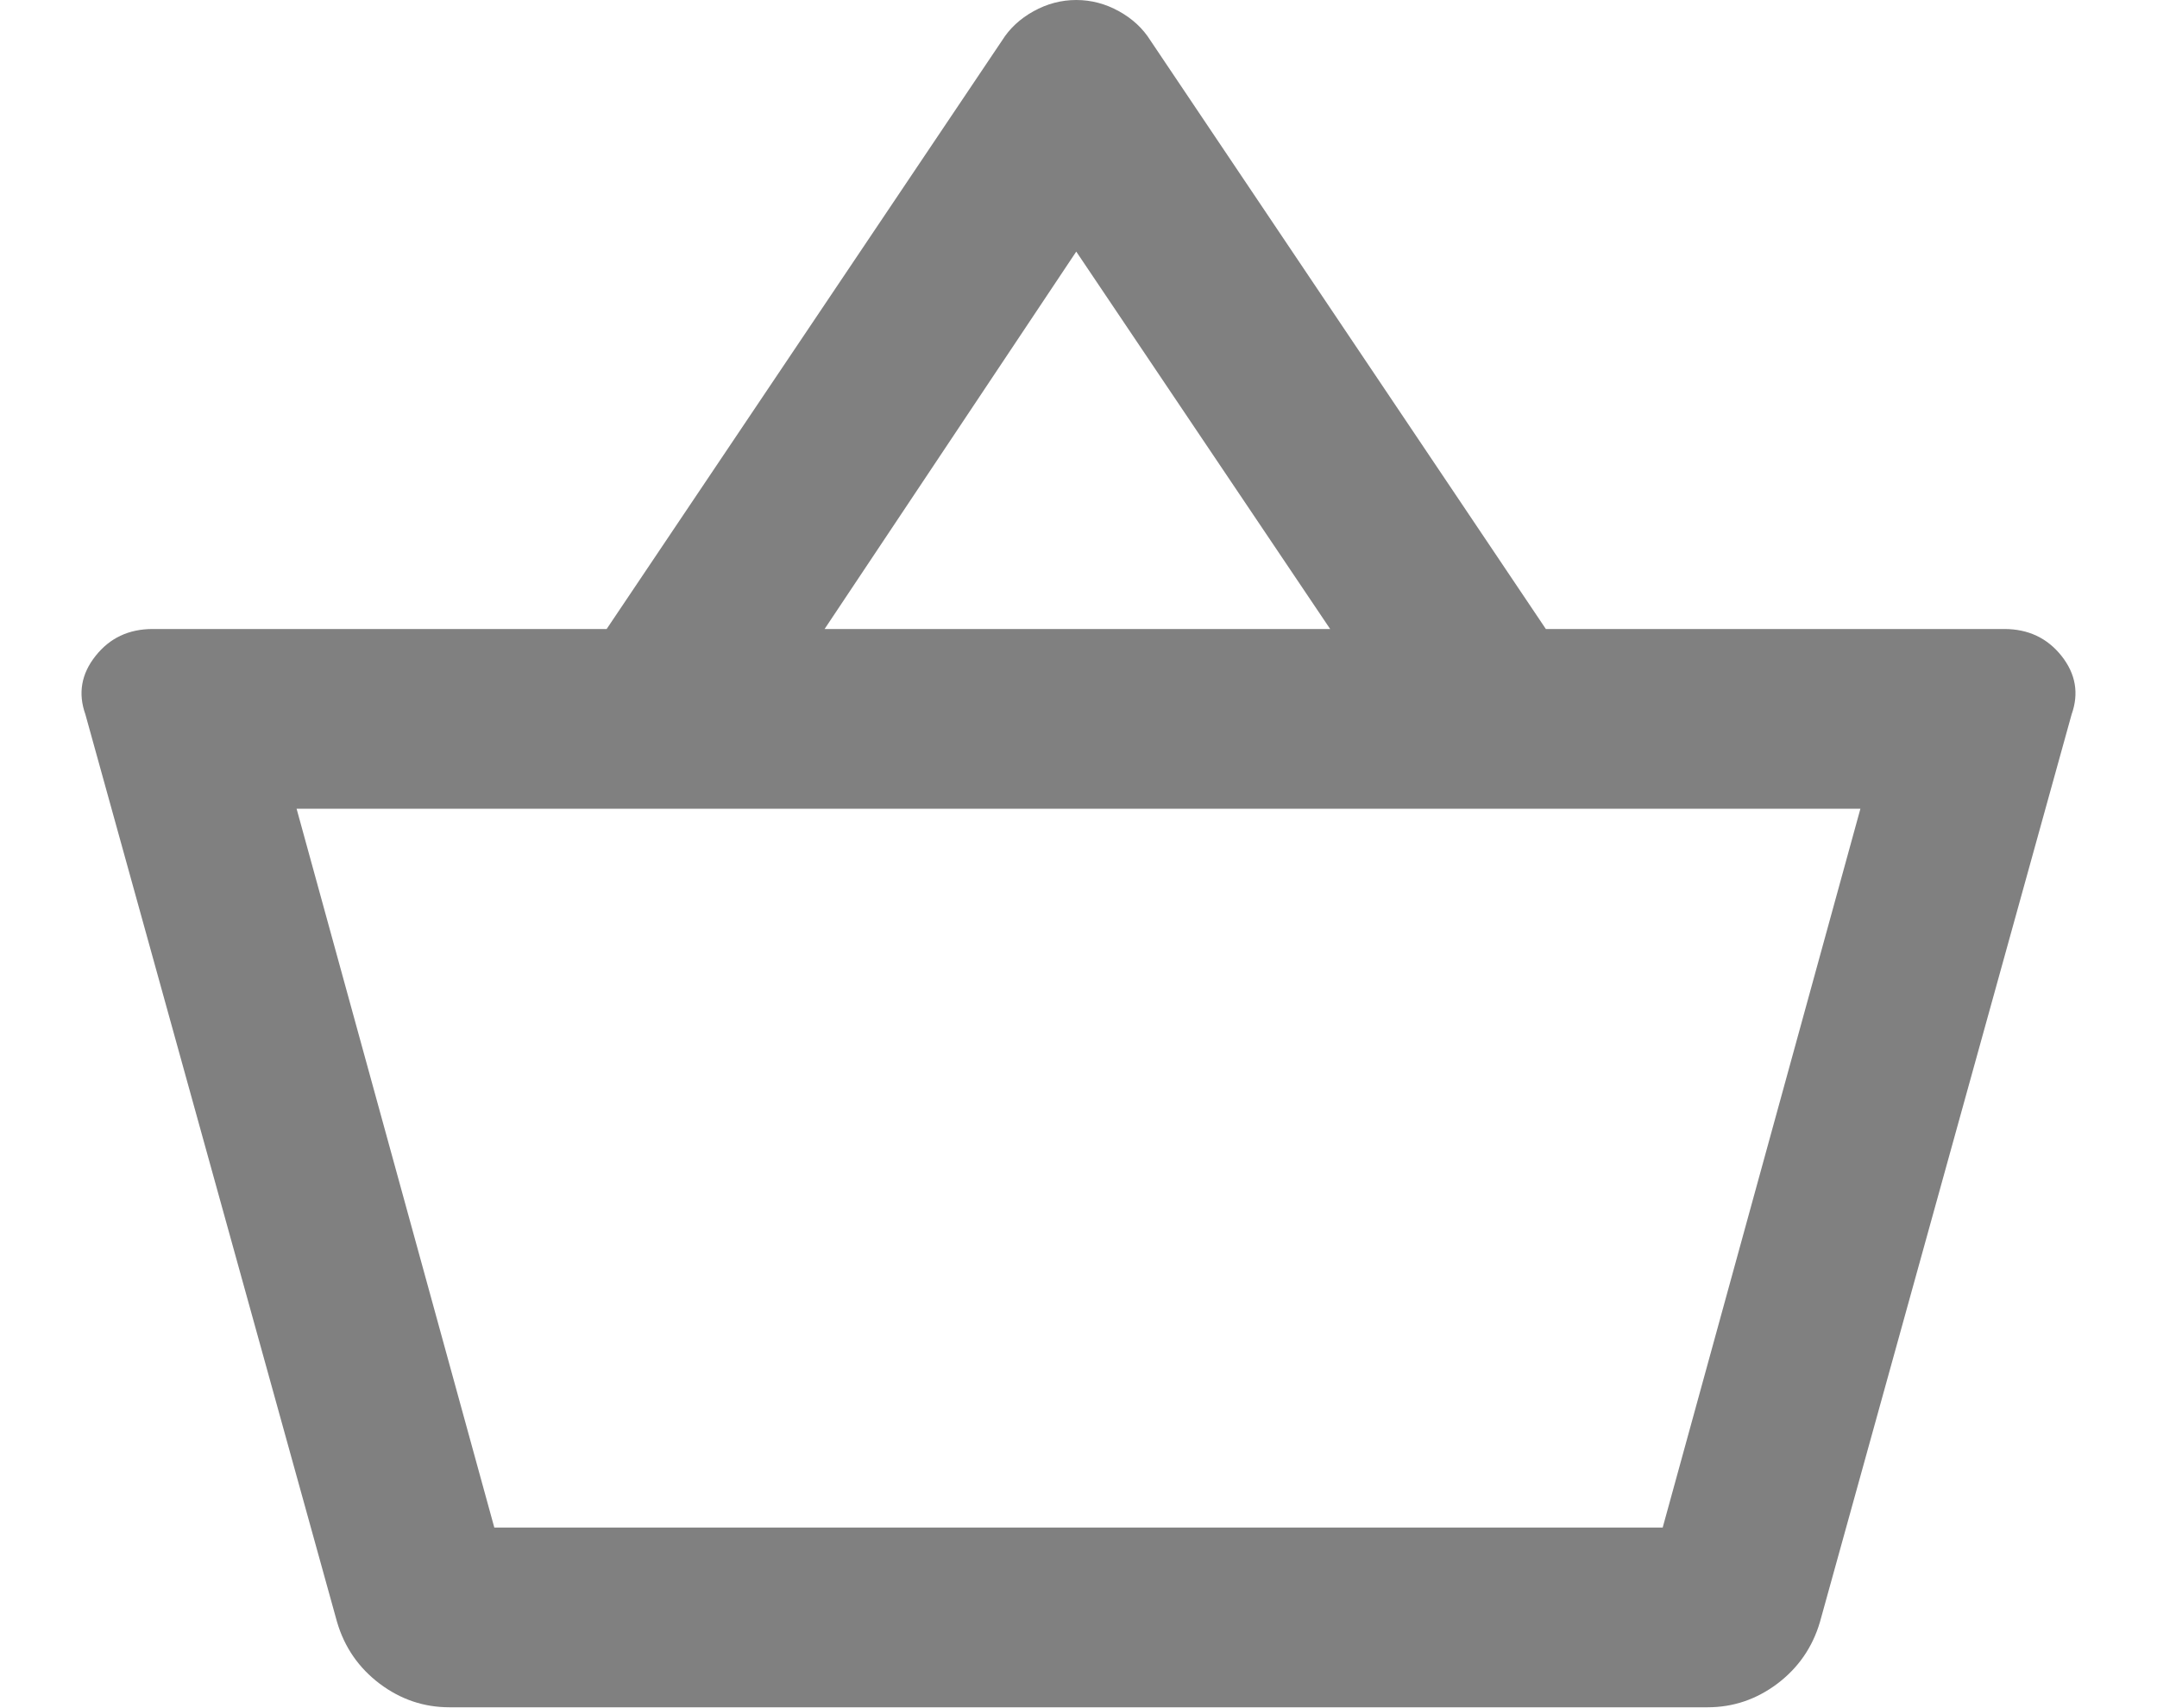
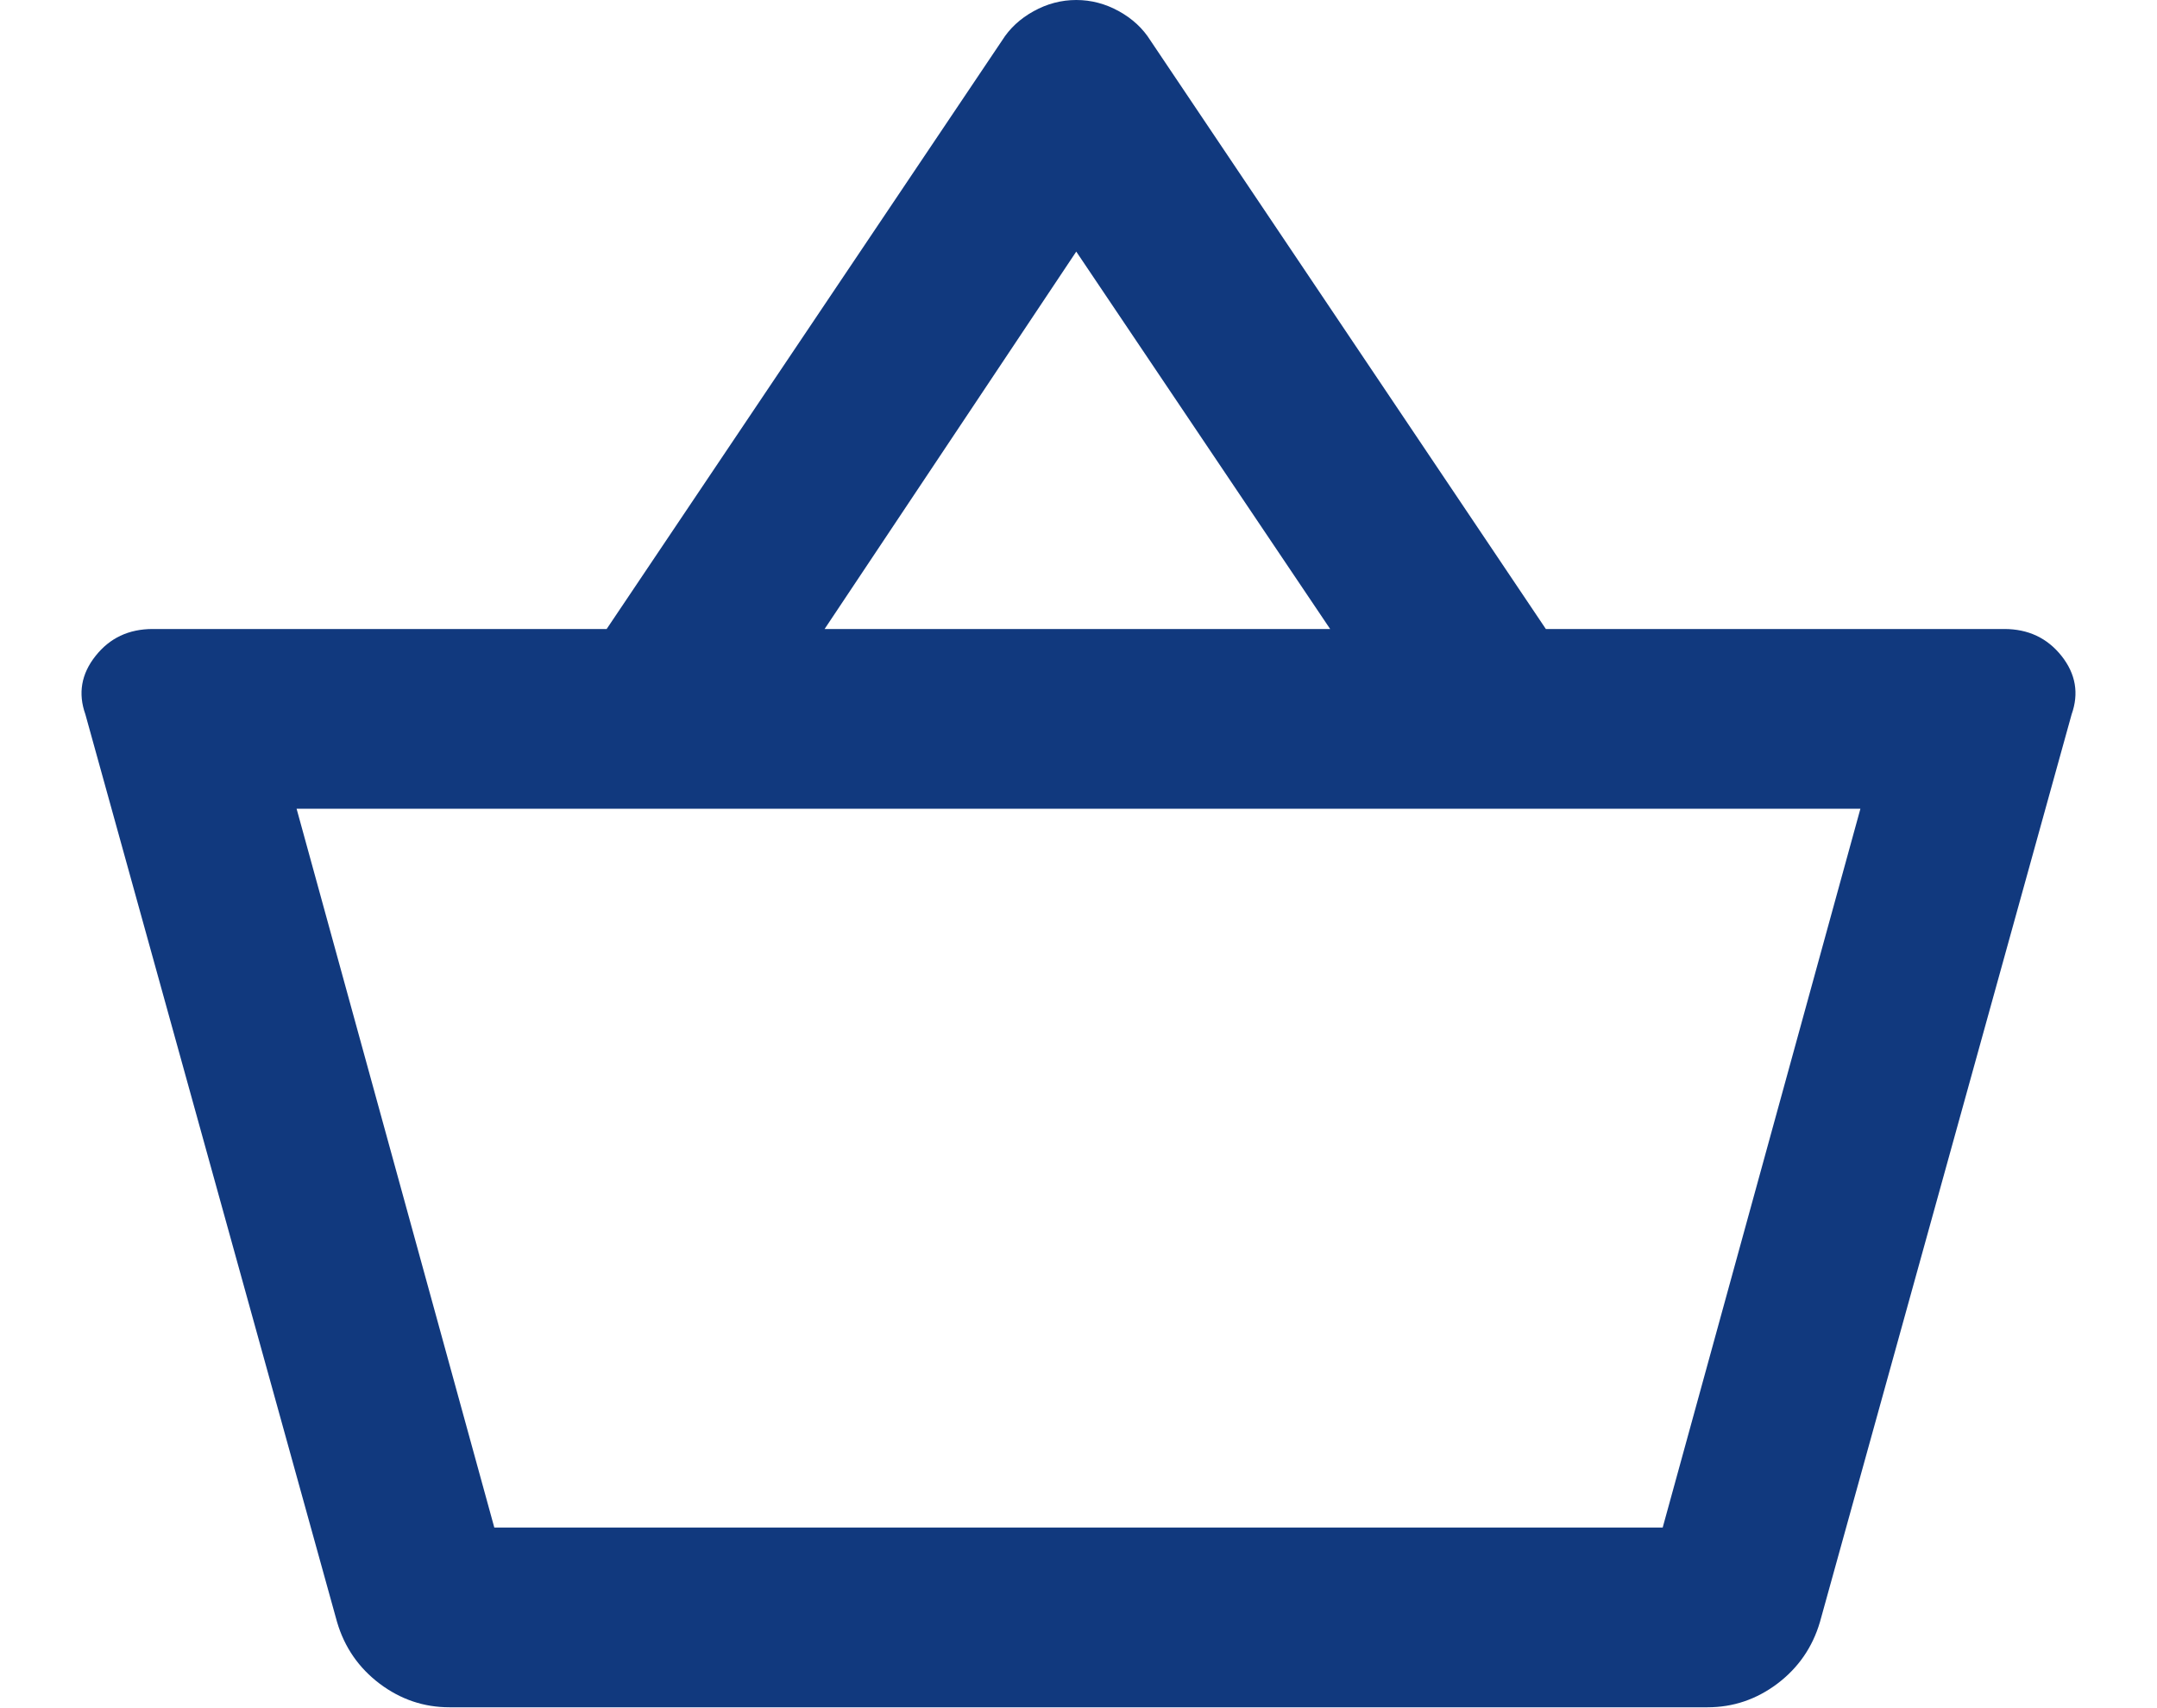
<svg xmlns="http://www.w3.org/2000/svg" width="24" height="19" viewBox="0 0 24 19" fill="none">
-   <path d="M5 19C4.717 19 4.458 18.913 4.225 18.738C3.992 18.562 3.833 18.333 3.75 18.05L0.95 7.95C0.867 7.717 0.904 7.5 1.063 7.3C1.221 7.1 1.433 7 1.7 7H6.75L11.15 0.45C11.233 0.317 11.35 0.208 11.5 0.125C11.65 0.042 11.808 0 11.975 0C12.142 0 12.3 0.042 12.45 0.125C12.6 0.208 12.717 0.317 12.8 0.45L17.2 7H22.3C22.567 7 22.779 7.1 22.938 7.3C23.096 7.5 23.133 7.717 23.05 7.95L20.25 18.05C20.167 18.333 20.008 18.562 19.775 18.738C19.542 18.913 19.283 19 19 19H5ZM5.5 17H18.5L20.7 9H3.3L5.5 17ZM9.175 7H14.8L11.975 2.8L9.175 7Z" fill="#808080" />
+   <path d="M5 19C4.717 19 4.458 18.913 4.225 18.738C3.992 18.562 3.833 18.333 3.75 18.05L0.95 7.95C0.867 7.717 0.904 7.5 1.063 7.3C1.221 7.1 1.433 7 1.7 7H6.75L11.15 0.45C11.233 0.317 11.35 0.208 11.5 0.125C11.65 0.042 11.808 0 11.975 0C12.142 0 12.3 0.042 12.45 0.125C12.6 0.208 12.717 0.317 12.8 0.45L17.2 7H22.3C22.567 7 22.779 7.1 22.938 7.3C23.096 7.5 23.133 7.717 23.05 7.95L20.25 18.05C20.167 18.333 20.008 18.562 19.775 18.738C19.542 18.913 19.283 19 19 19H5ZM5.5 17H18.5L20.7 9H3.3L5.5 17ZM9.175 7H14.8L11.975 2.8L9.175 7Z" fill="#11397E" />
</svg>
